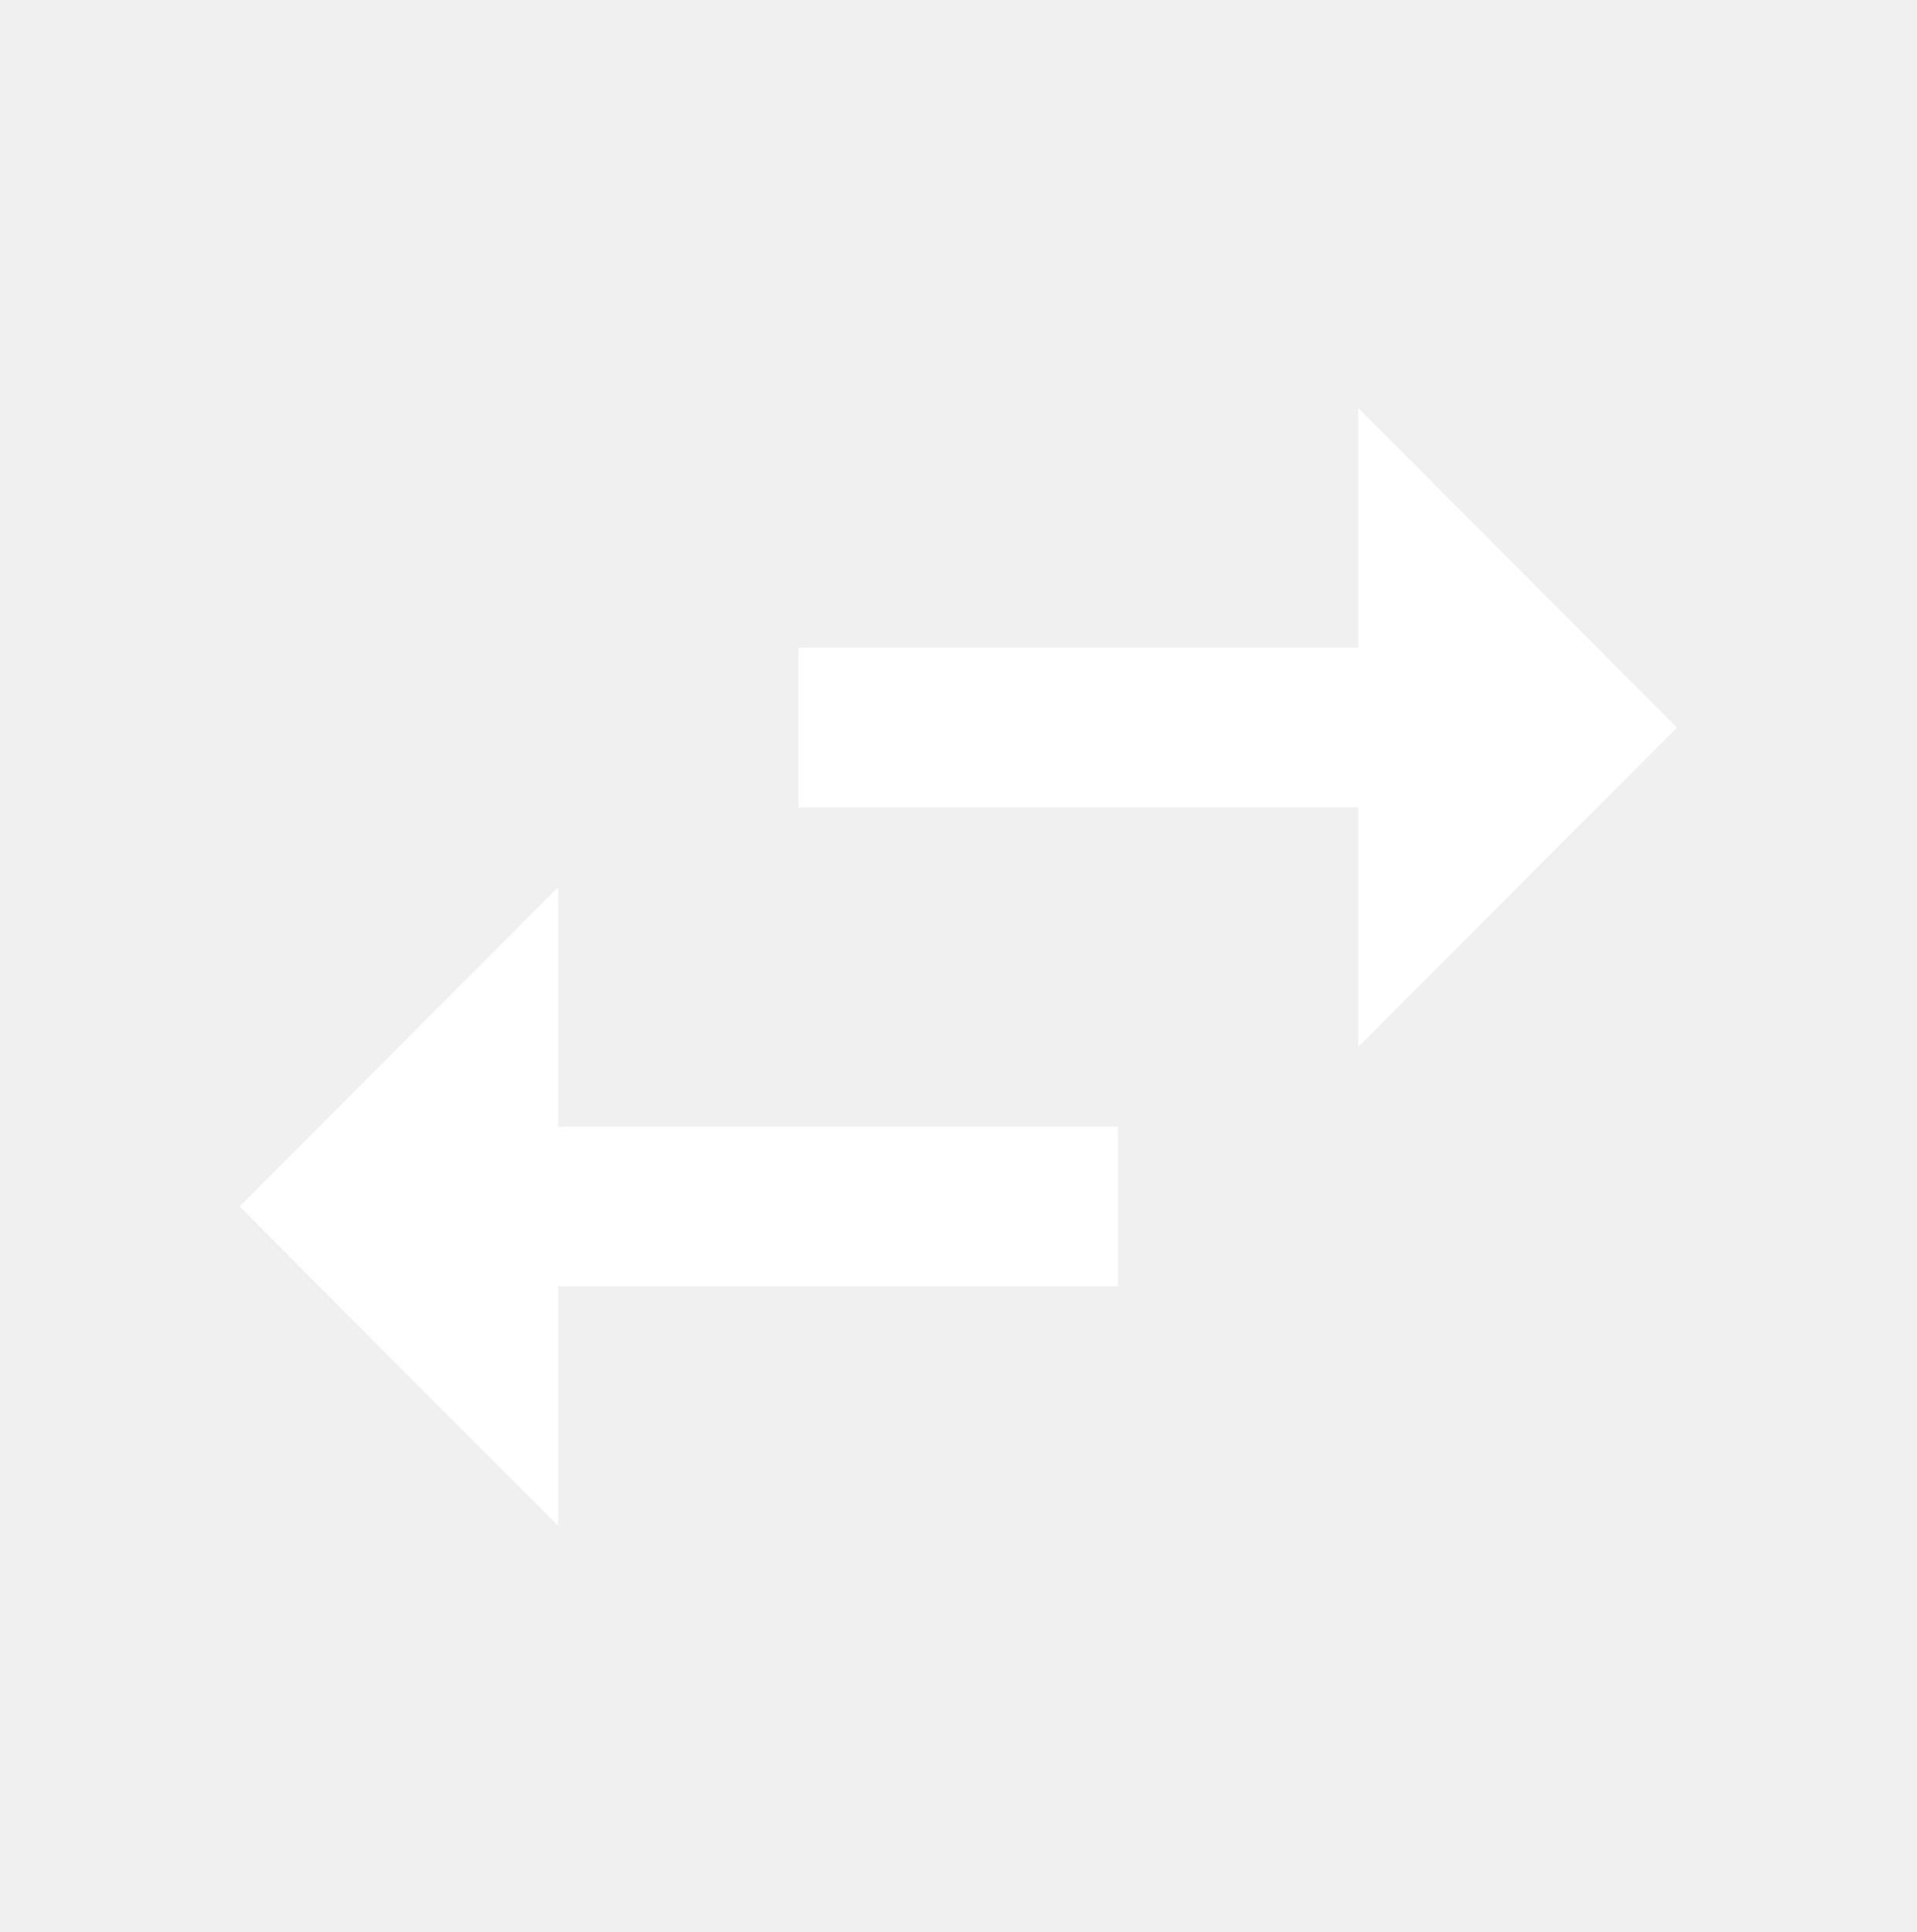
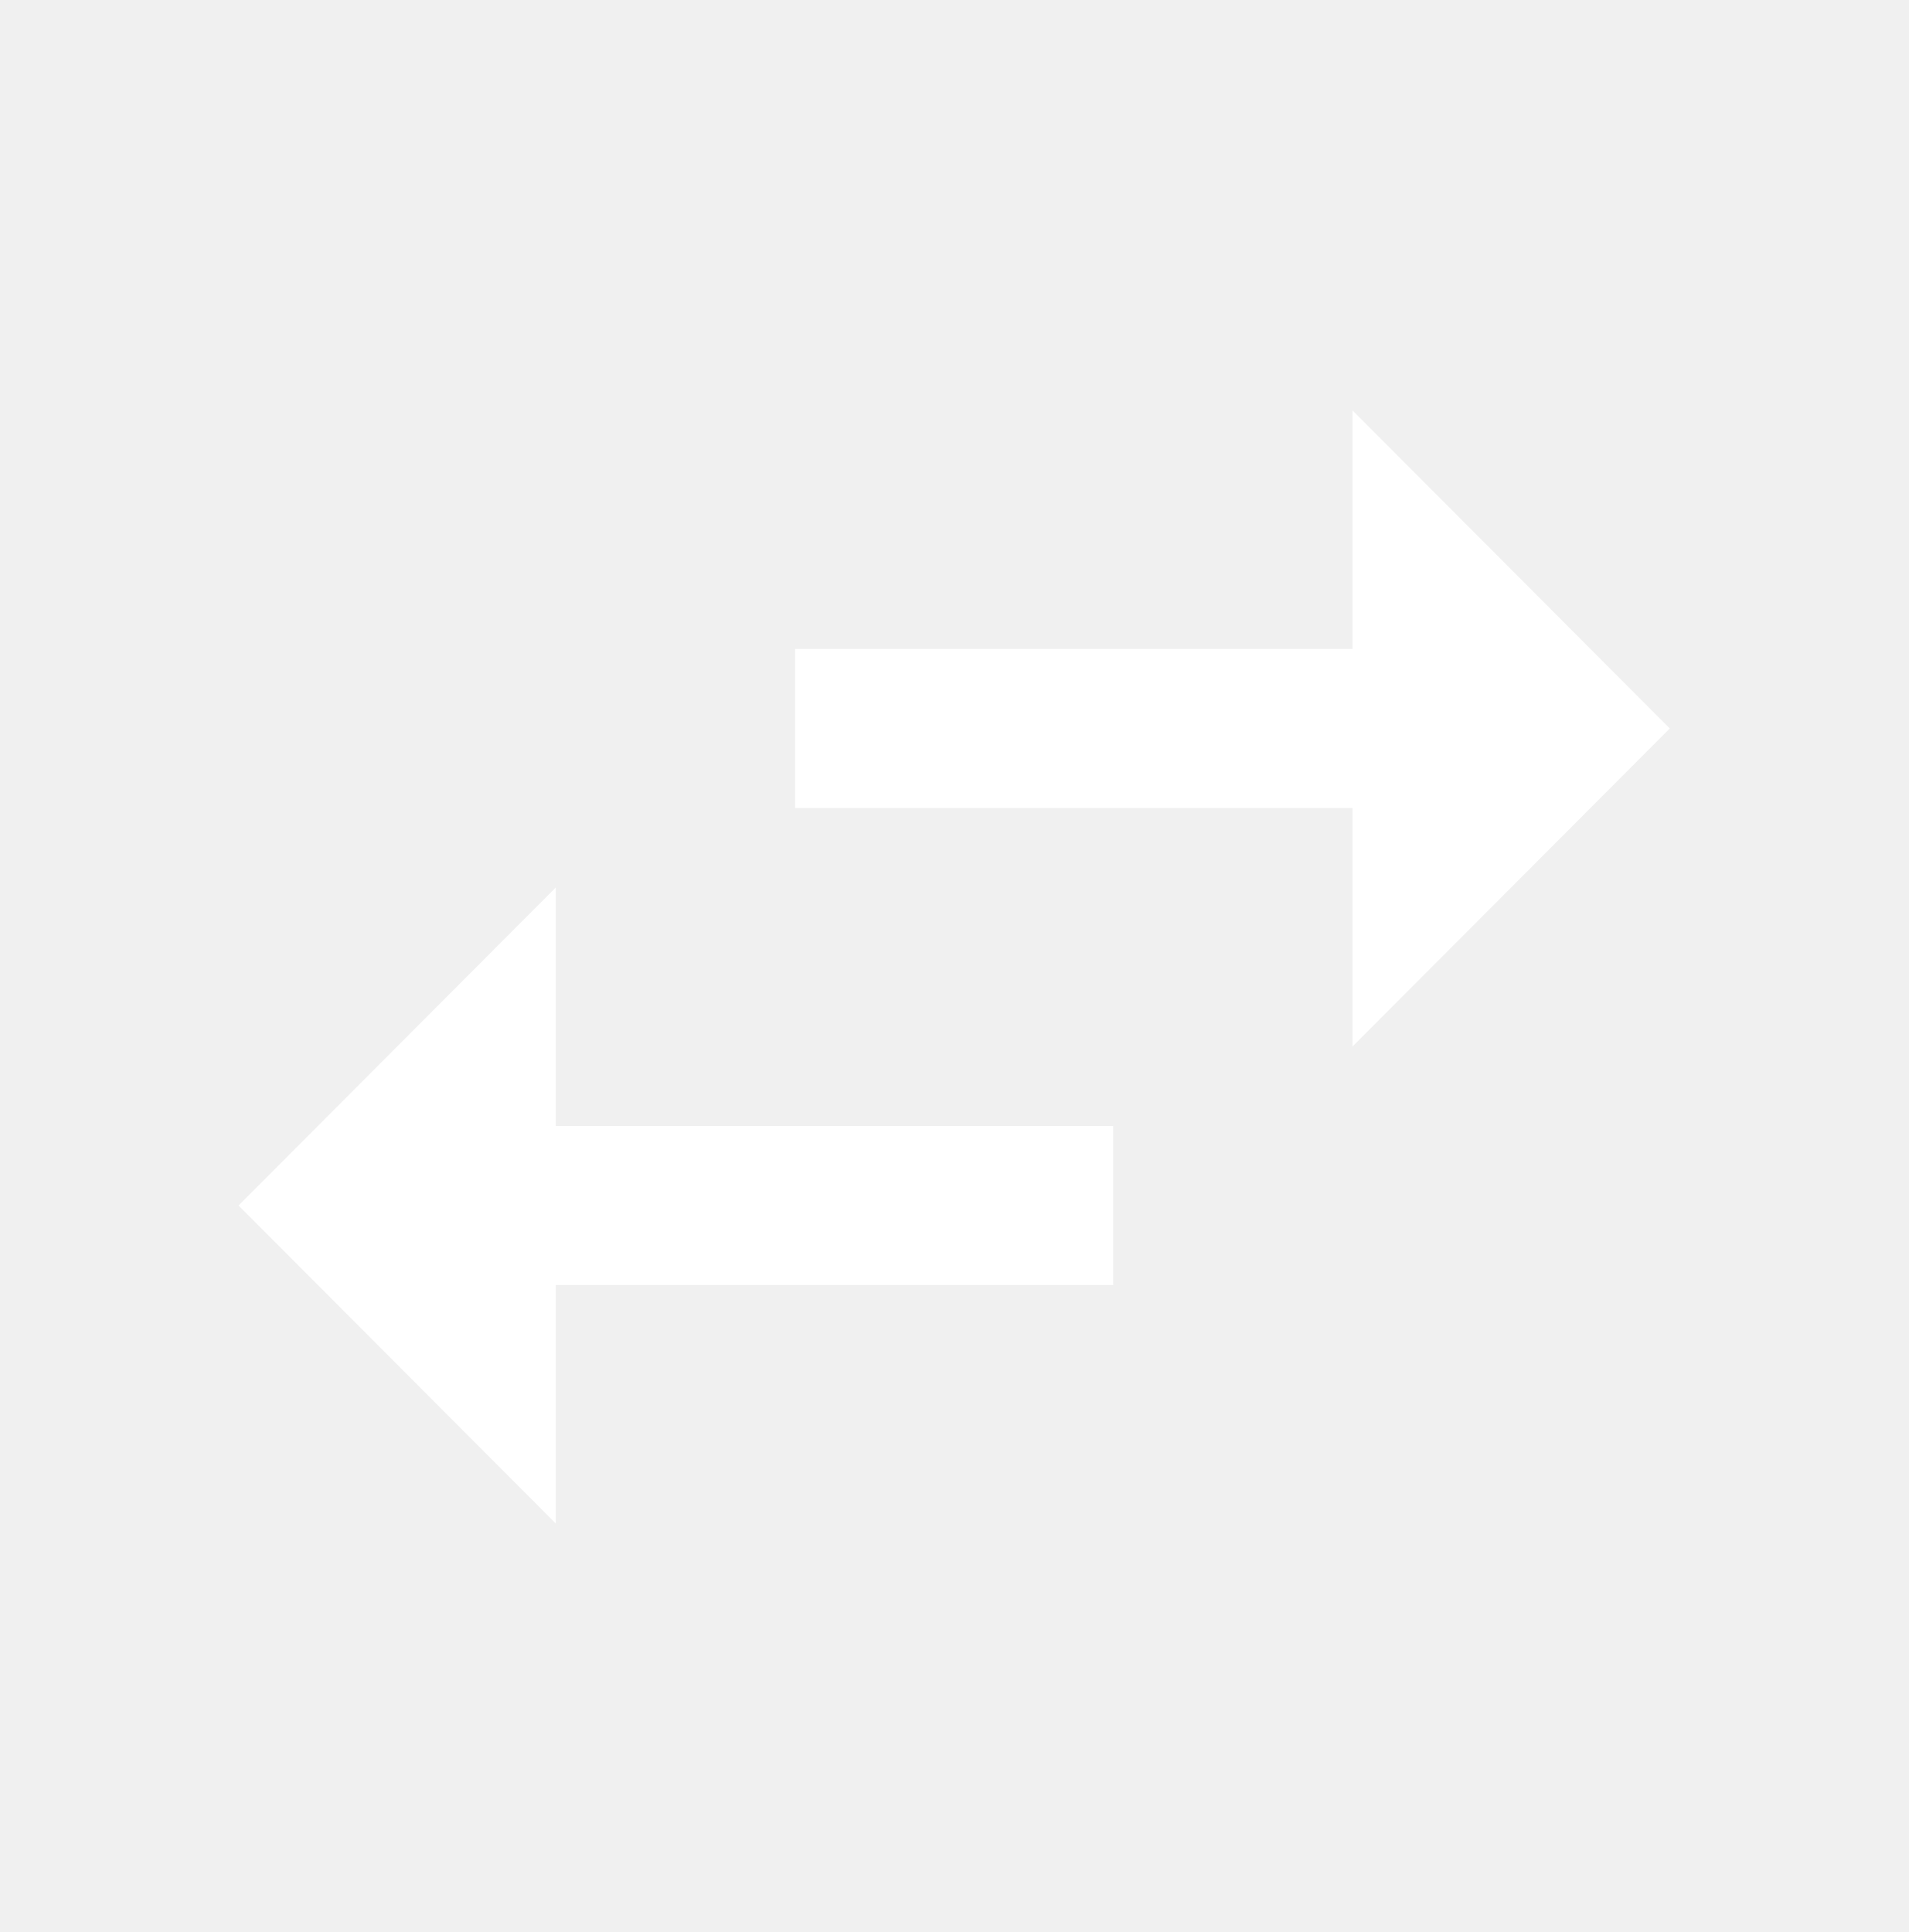
- <svg xmlns="http://www.w3.org/2000/svg" width="120" height="121" viewBox="0 0 120 121" fill="none">
+ <svg xmlns="http://www.w3.org/2000/svg" width="80" height="81" viewBox="0 0 120 121" fill="none">
  <g clip-path="url(#clip0_151_332)">
    <path d="M34.95 55.562L15 75.562L34.95 95.562V80.562H70V70.562H34.95V55.562ZM105 45.562L85.05 25.562V40.562H50V50.562H85.05V65.562L105 45.562Z" fill="white" />
  </g>
  <defs>
    <clipPath id="clip0_151_332">
      <rect width="120" height="120" fill="white" transform="translate(0 0.5625)" />
    </clipPath>
  </defs>
</svg>
